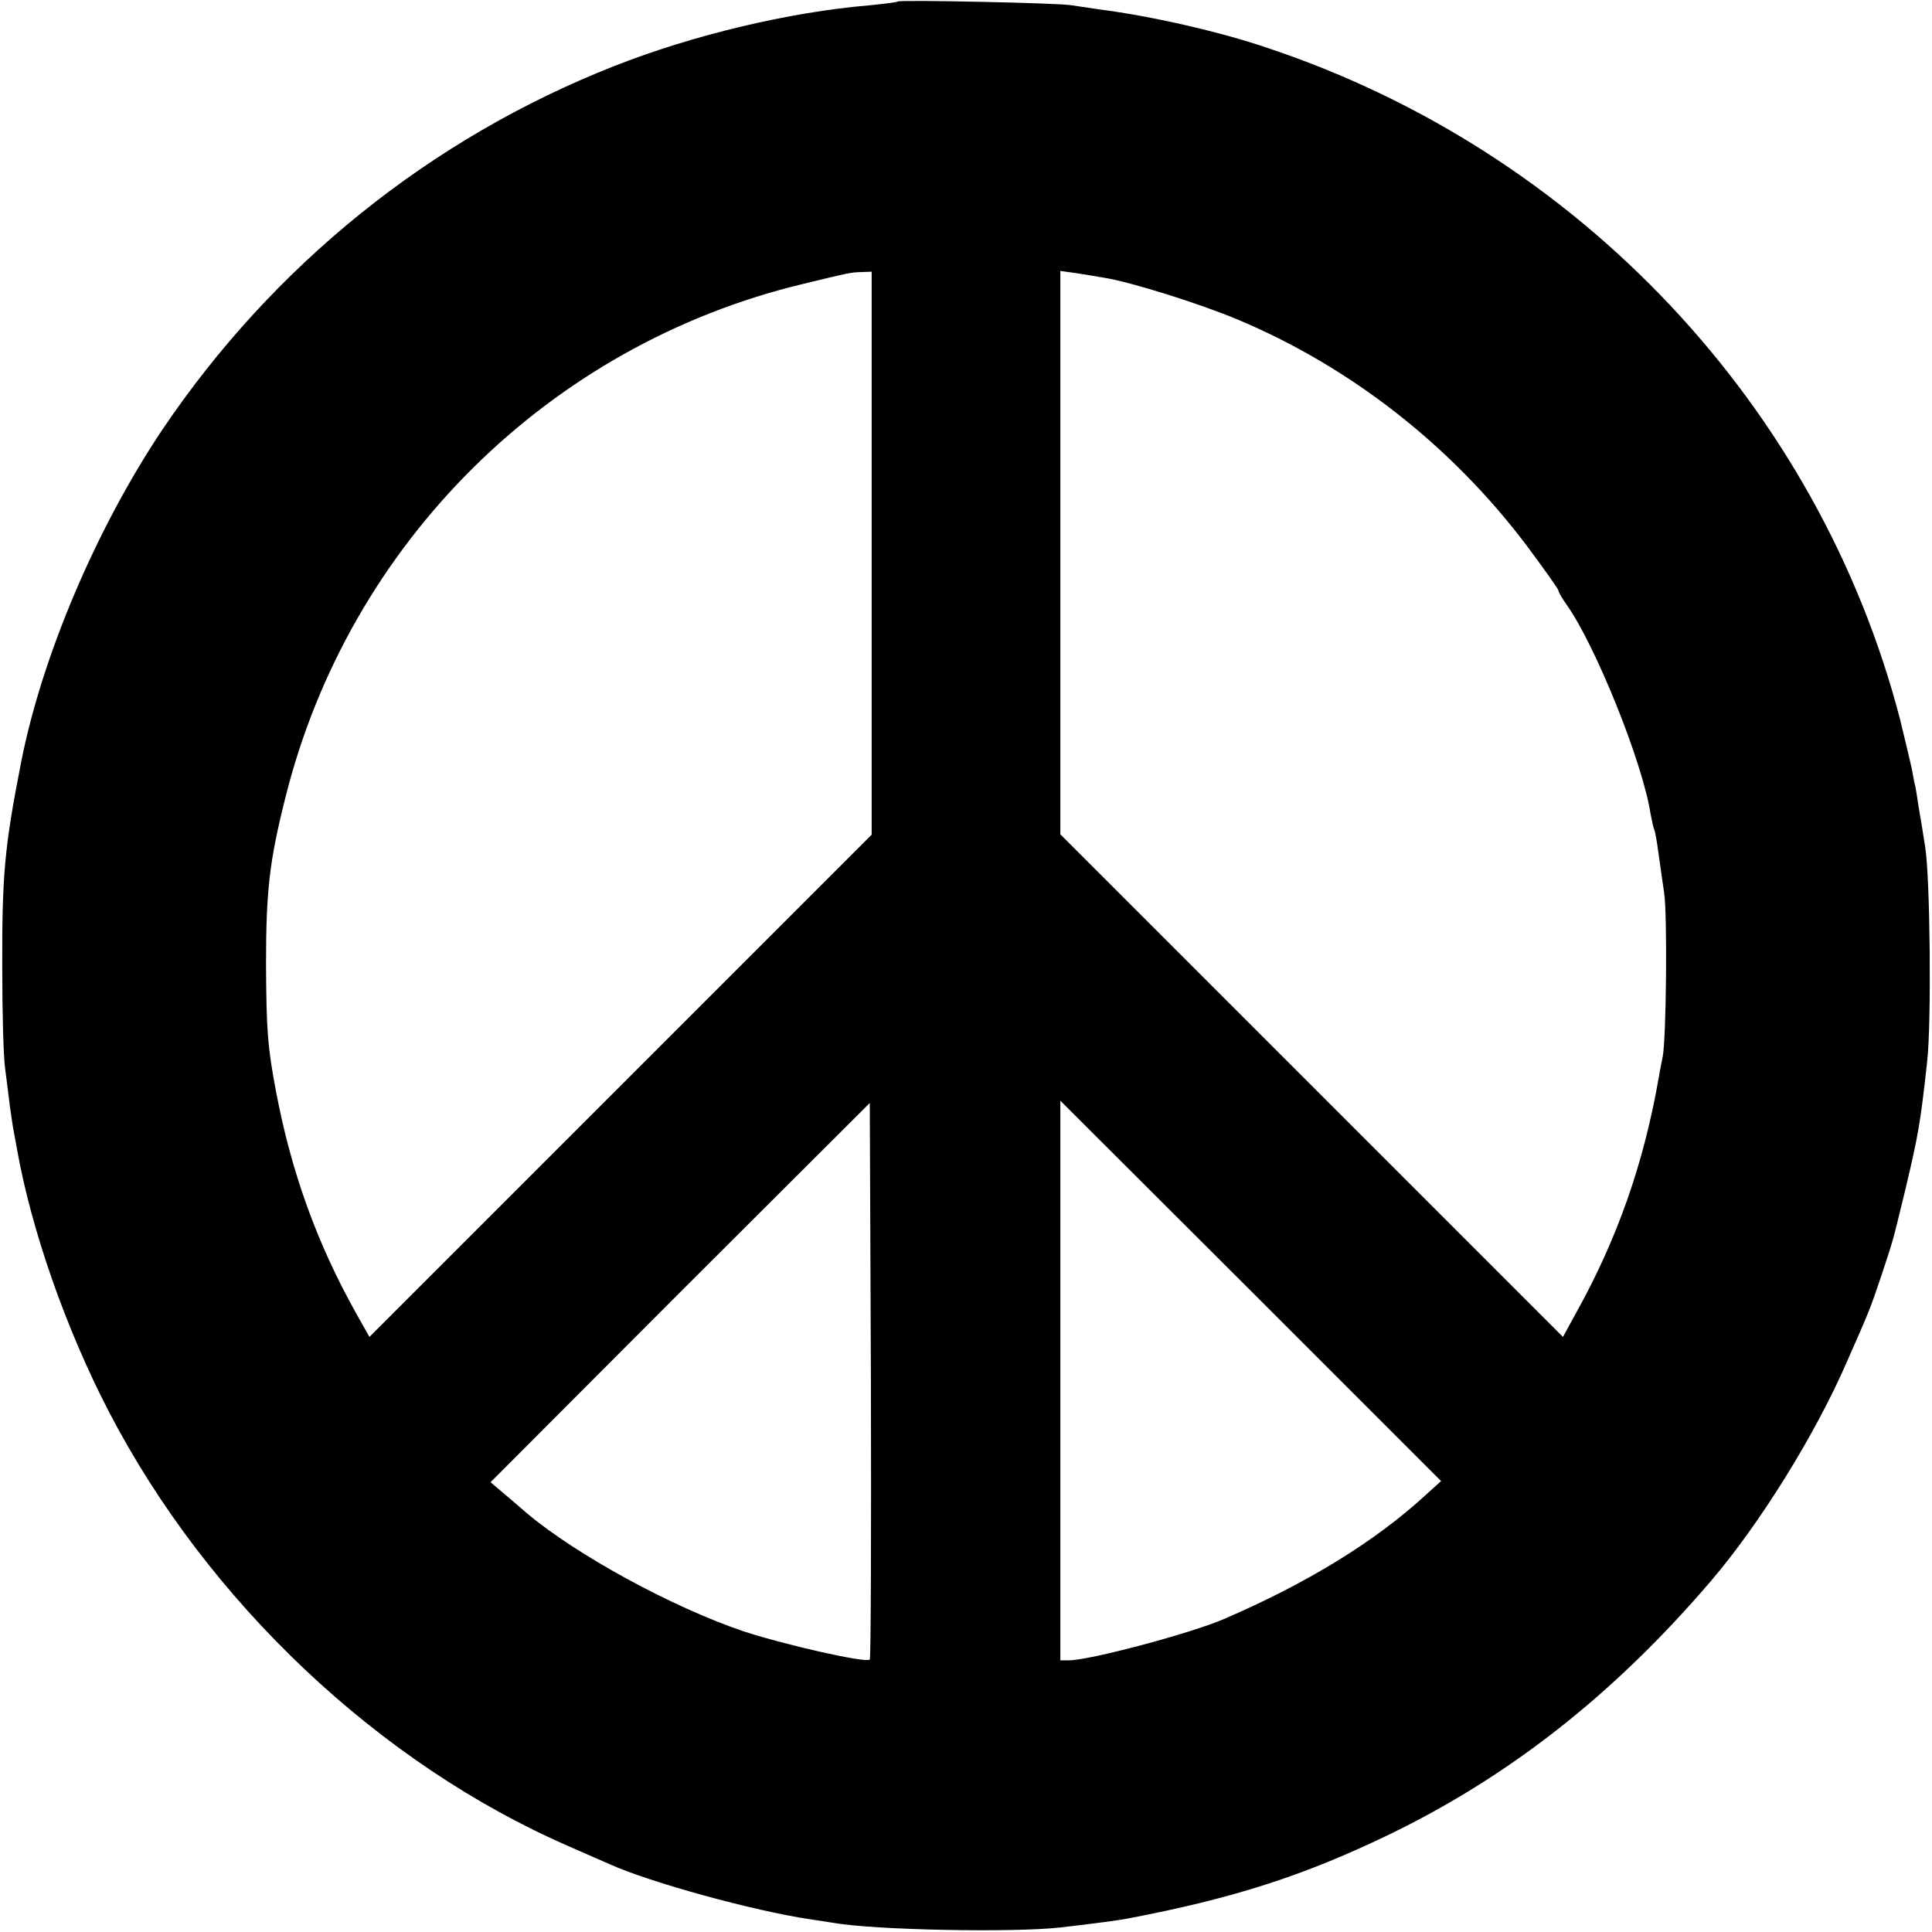
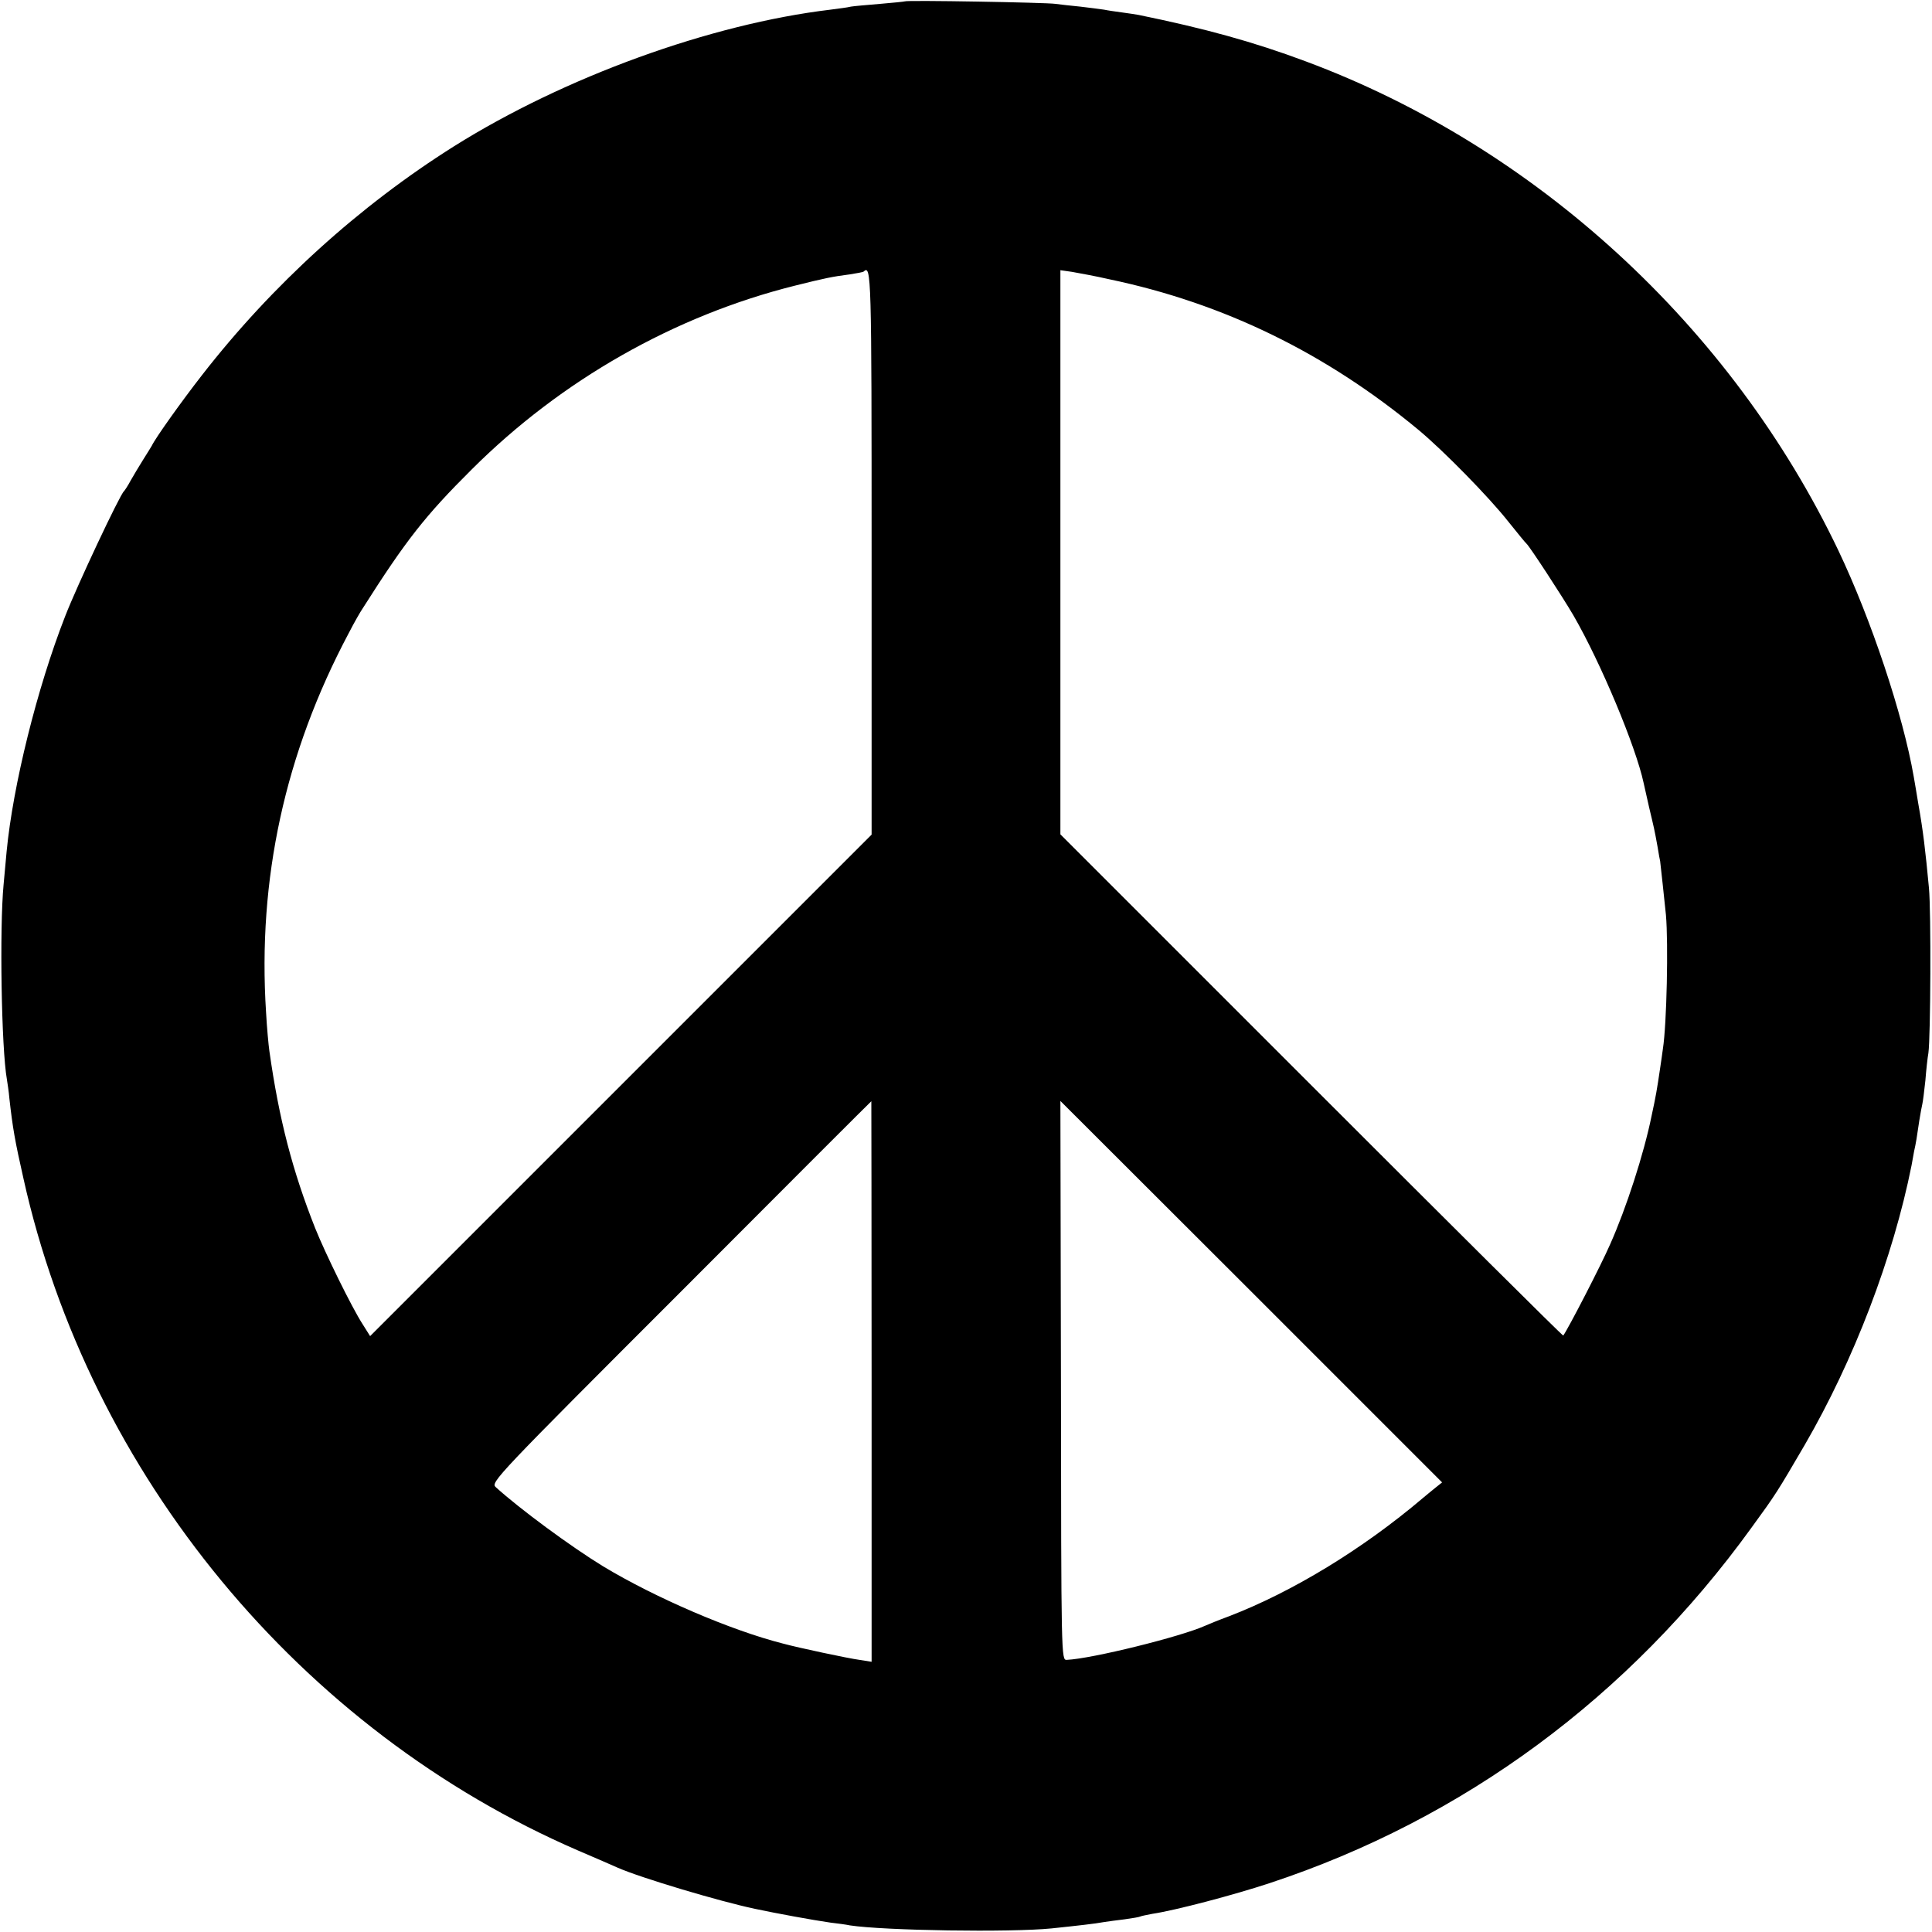
- <svg xmlns="http://www.w3.org/2000/svg" version="1.0" width="512pt" height="512pt" viewBox="0 0 512 512" preserveAspectRatio="xMidYMid meet">
-   <g transform="translate(0,512) scale(0.1,-0.1)" fill="#000000" stroke="none">
-     <path d="M2379 5116 c-2 -2 -35 -6 -74 -10 -214 -18 -469 -79 -677 -161 -488 -192 -904 -528 -1198 -964 -174 -260 -319 -600 -374 -881 -44 -224 -51 -299 -50 -550 0 -113 3 -232 8 -265 4 -33 10 -76 12 -95 3 -19 6 -44 8 -55 2 -11 7 -38 11 -60 38 -215 130 -477 243 -695 262 -505 717 -935 1222 -1154 47 -21 94 -41 105 -46 108 -49 383 -124 530 -146 22 -3 51 -8 65 -10 110 -19 474 -26 600 -12 96 11 153 19 175 23 284 54 471 114 702 226 318 155 593 372 847 669 129 151 275 385 360 580 61 138 62 141 92 230 35 106 28 83 64 230 34 144 39 172 57 335 12 104 8 490 -5 570 -6 39 -14 88 -18 110 -3 22 -7 45 -8 50 -2 6 -6 28 -10 50 -5 22 -19 81 -31 130 -216 829 -851 1503 -1676 1778 -129 44 -312 85 -445 102 -27 4 -60 9 -74 11 -28 6 -456 15 -461 10z m-69 -1462 l0 -746 -666 -666 -665 -665 -36 64 c-104 186 -172 376 -212 589 -22 117 -25 159 -26 335 0 194 9 273 51 440 168 675 699 1202 1374 1363 120 29 122 30 153 31 l27 1 0 -746z m616 730 c70 -11 254 -69 352 -110 301 -126 568 -335 768 -600 46 -62 84 -115 84 -119 0 -4 10 -21 22 -38 76 -107 201 -417 222 -553 4 -20 8 -39 10 -43 2 -3 7 -31 11 -61 4 -30 11 -77 15 -105 9 -54 6 -392 -4 -437 -3 -16 -8 -39 -10 -53 -40 -229 -110 -428 -219 -624 l-35 -64 -666 666 -666 666 0 747 0 746 43 -6 c24 -4 57 -9 73 -12z m-621 -3662 c-10 -10 -229 40 -335 75 -189 64 -442 202 -574 313 -16 14 -44 38 -63 54 l-33 28 502 503 503 502 3 -735 c1 -404 0 -738 -3 -740z m1472 435 c-134 -123 -314 -233 -532 -327 -87 -38 -357 -110 -412 -110 l-23 0 0 742 0 741 505 -504 504 -504 -42 -38z" />
+ <svg xmlns="http://www.w3.org/2000/svg" version="1.0" width="700pt" height="700pt" viewBox="0 0 700 700" preserveAspectRatio="xMidYMid meet">
+   <g transform="translate(0,700) scale(0.1,-0.1)" fill="#000000" stroke="none">
+     <path d="M3278 6995 c-2 -1 -42 -5 -89 -9 -47 -4 -95 -8 -106 -10 -11 -3 -44 -7 -74 -11 -435 -52 -964 -244 -1364 -495 -343 -216 -658 -501 -913 -829 -74 -95 -169 -228 -182 -256 -3 -5 -17 -28 -31 -50 -14 -22 -34 -56 -45 -75 -10 -19 -22 -37 -25 -40 -14 -11 -170 -342 -213 -453 -102 -261 -189 -613 -212 -852 -2 -22 -7 -76 -11 -120 -15 -157 -8 -594 12 -706 2 -13 7 -44 9 -69 12 -107 20 -153 51 -290 239 -1075 1004 -2000 2010 -2435 61 -26 125 -54 143 -62 84 -37 369 -122 497 -149 80 -17 211 -41 274 -50 25 -3 57 -7 70 -10 125 -19 581 -26 731 -11 95 10 158 17 190 23 14 2 48 7 75 10 28 4 53 8 56 10 4 2 24 6 45 10 81 12 294 68 424 111 703 232 1303 675 1746 1288 89 122 93 129 193 300 178 307 320 678 387 1013 2 12 6 34 9 50 7 31 10 50 19 112 4 25 9 52 11 60 2 8 7 47 11 85 3 39 8 84 11 100 8 58 10 511 2 597 -13 138 -21 207 -39 308 -6 36 -13 79 -16 95 -39 226 -155 572 -273 820 -387 811 -1097 1463 -1931 1773 -187 70 -365 119 -605 168 -11 2 -38 6 -60 9 -22 3 -51 7 -65 10 -13 2 -52 7 -86 11 -33 3 -74 8 -90 10 -32 5 -541 14 -546 9z m-120 -1997 l0 -1022 -908 -908 -909 -909 -27 43 c-39 60 -136 258 -172 348 -82 207 -131 394 -166 642 -3 21 -9 84 -12 140 -31 482 68 938 299 1373 20 39 43 79 50 89 158 249 228 338 397 506 324 323 734 556 1170 665 108 27 137 33 200 41 25 4 47 8 49 10 28 26 29 -7 29 -1018z m862 990 c415 -87 785 -268 1120 -546 90 -75 254 -242 325 -332 33 -41 62 -77 66 -80 12 -11 129 -190 170 -260 100 -173 226 -476 254 -606 2 -10 11 -50 20 -89 18 -76 19 -78 31 -145 4 -25 8 -47 9 -50 1 -5 16 -147 21 -195 9 -103 3 -395 -11 -485 -2 -14 -6 -45 -10 -70 -12 -81 -15 -99 -31 -173 -28 -138 -92 -335 -150 -465 -33 -76 -152 -306 -170 -331 -2 -2 -412 406 -912 906 l-910 910 0 1022 0 1022 42 -6 c22 -4 84 -15 136 -27z m-862 -3993 l0 -1016 -44 7 c-39 5 -222 44 -277 59 -189 48 -463 166 -652 280 -116 71 -301 207 -389 287 -19 17 2 39 670 707 379 380 690 691 691 691 0 0 1 -457 1 -1015z m2042 -386 c-14 -11 -34 -28 -45 -37 -218 -185 -473 -340 -702 -428 -38 -14 -77 -30 -88 -35 -87 -39 -409 -119 -500 -123 -20 -1 -20 6 -21 1012 l-2 1013 692 -691 691 -691 -25 -20z" />
  </g>
</svg>
